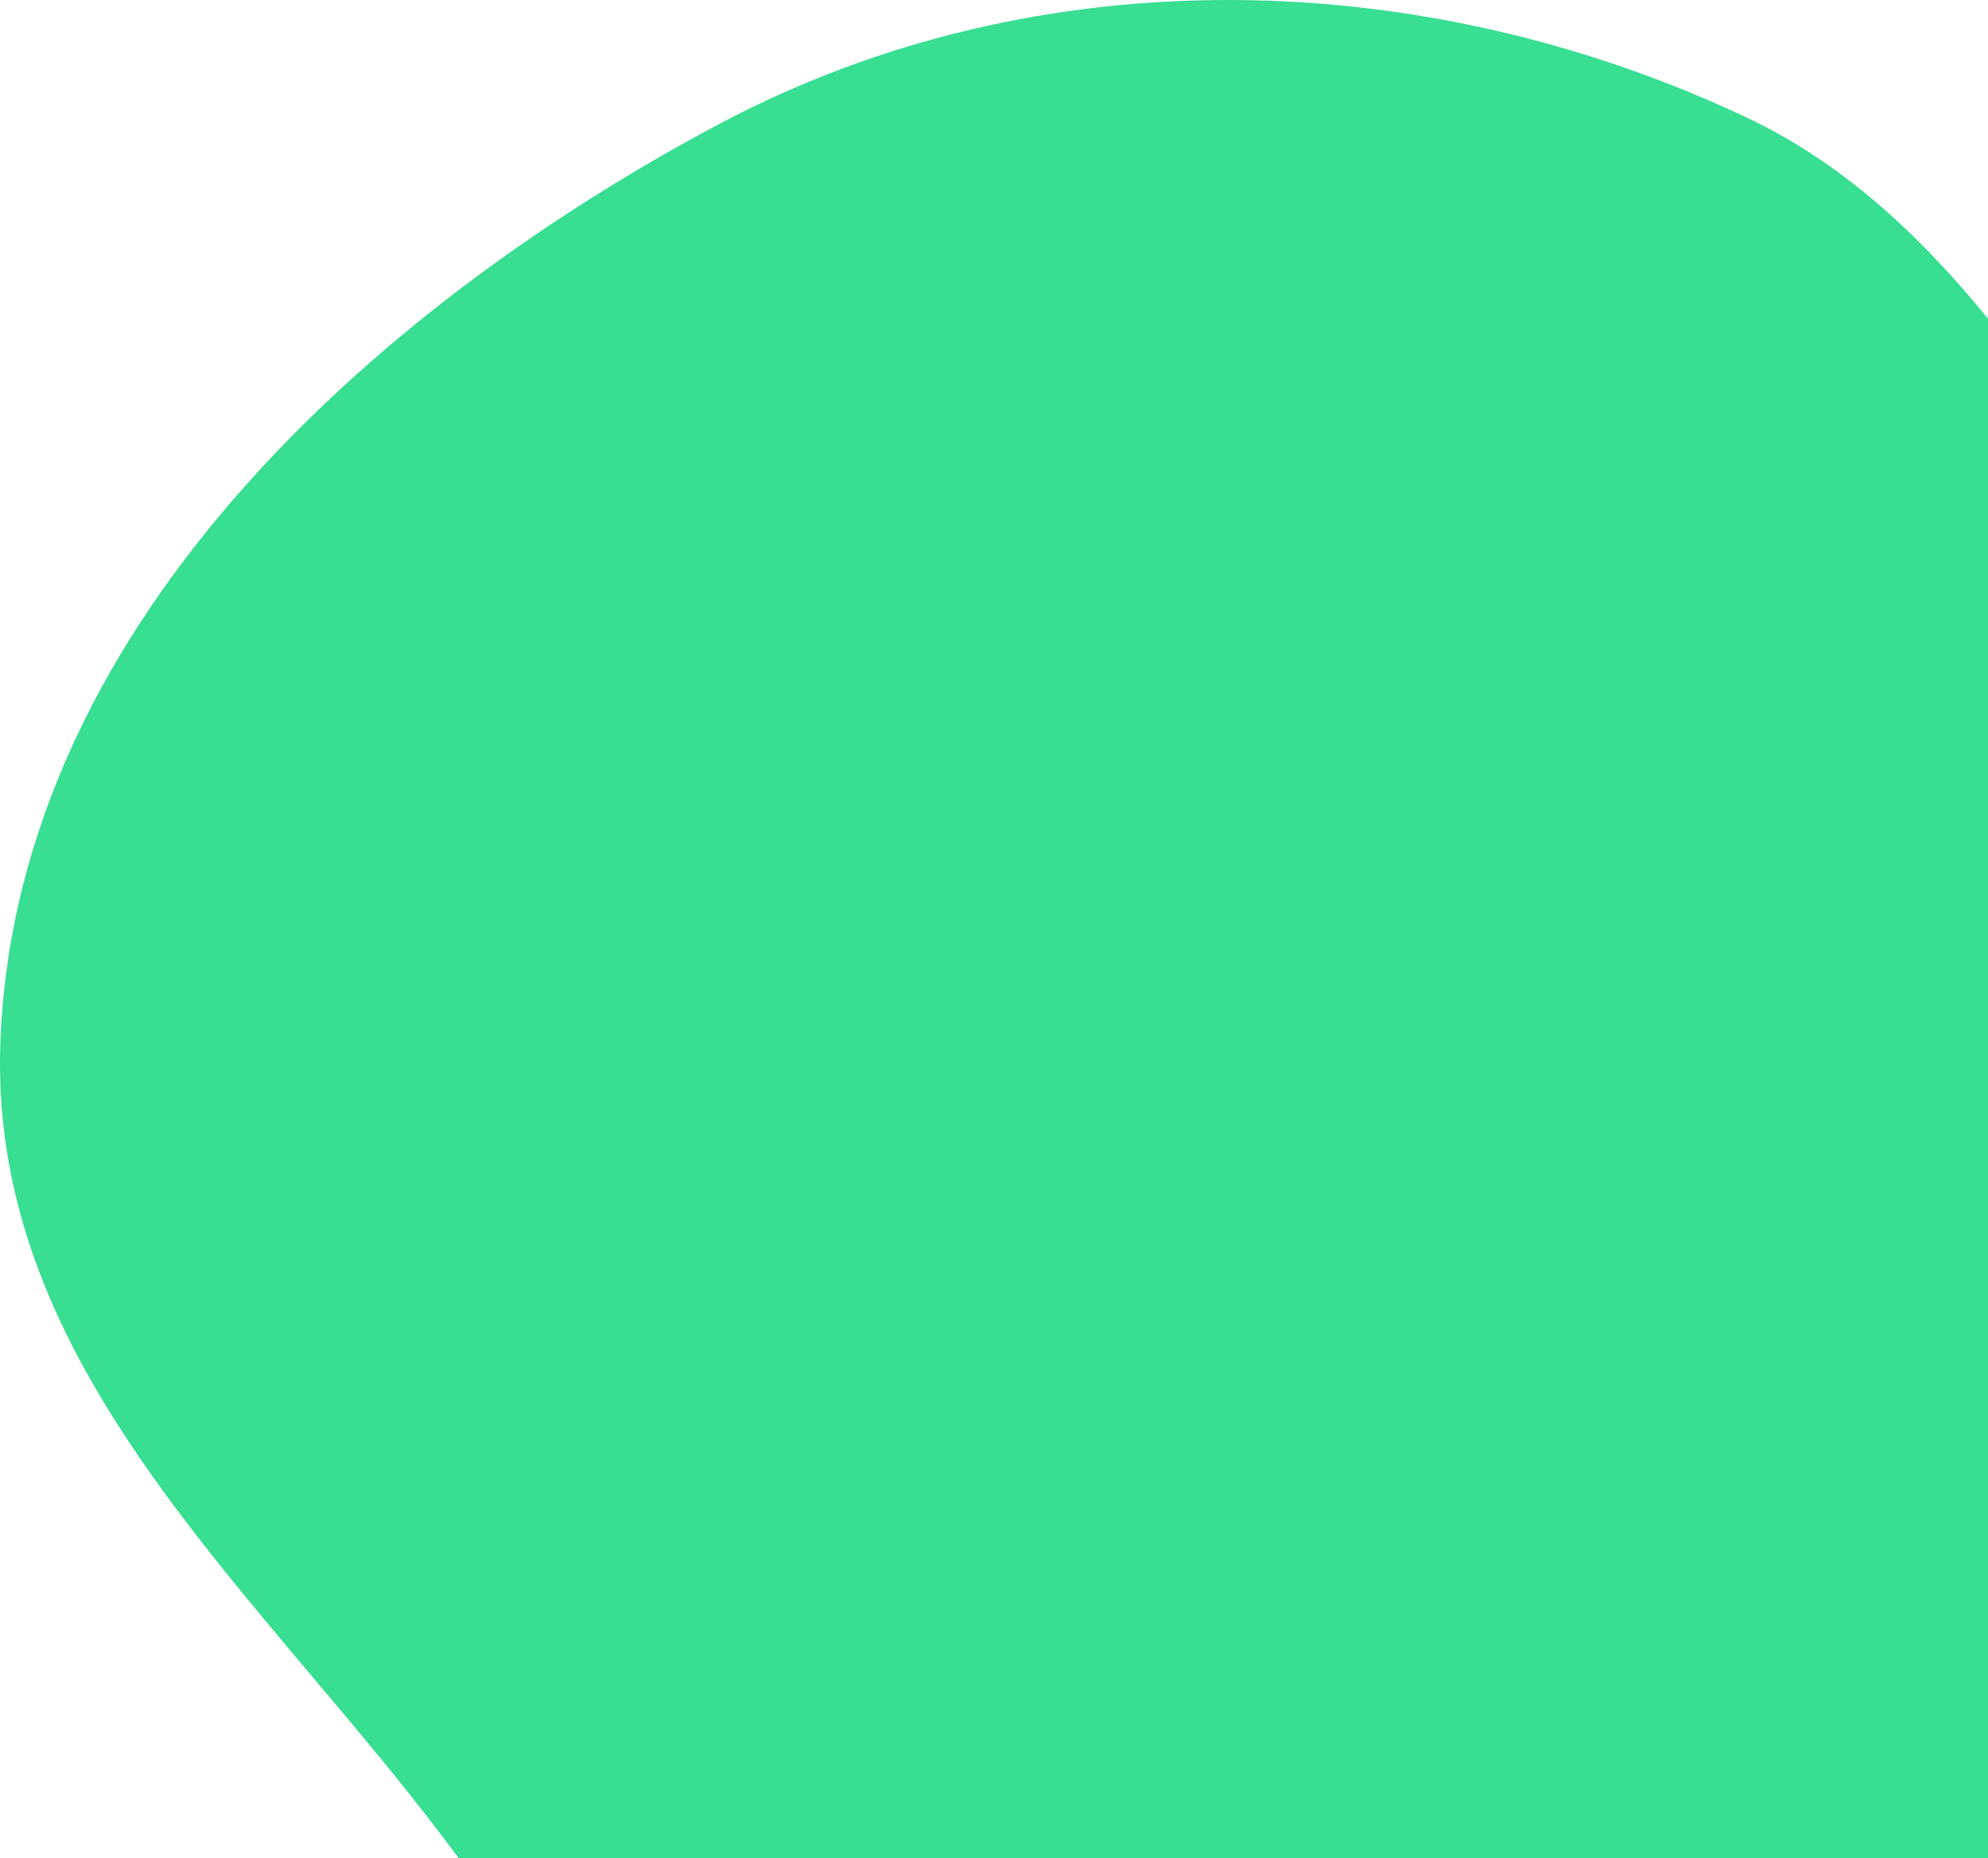
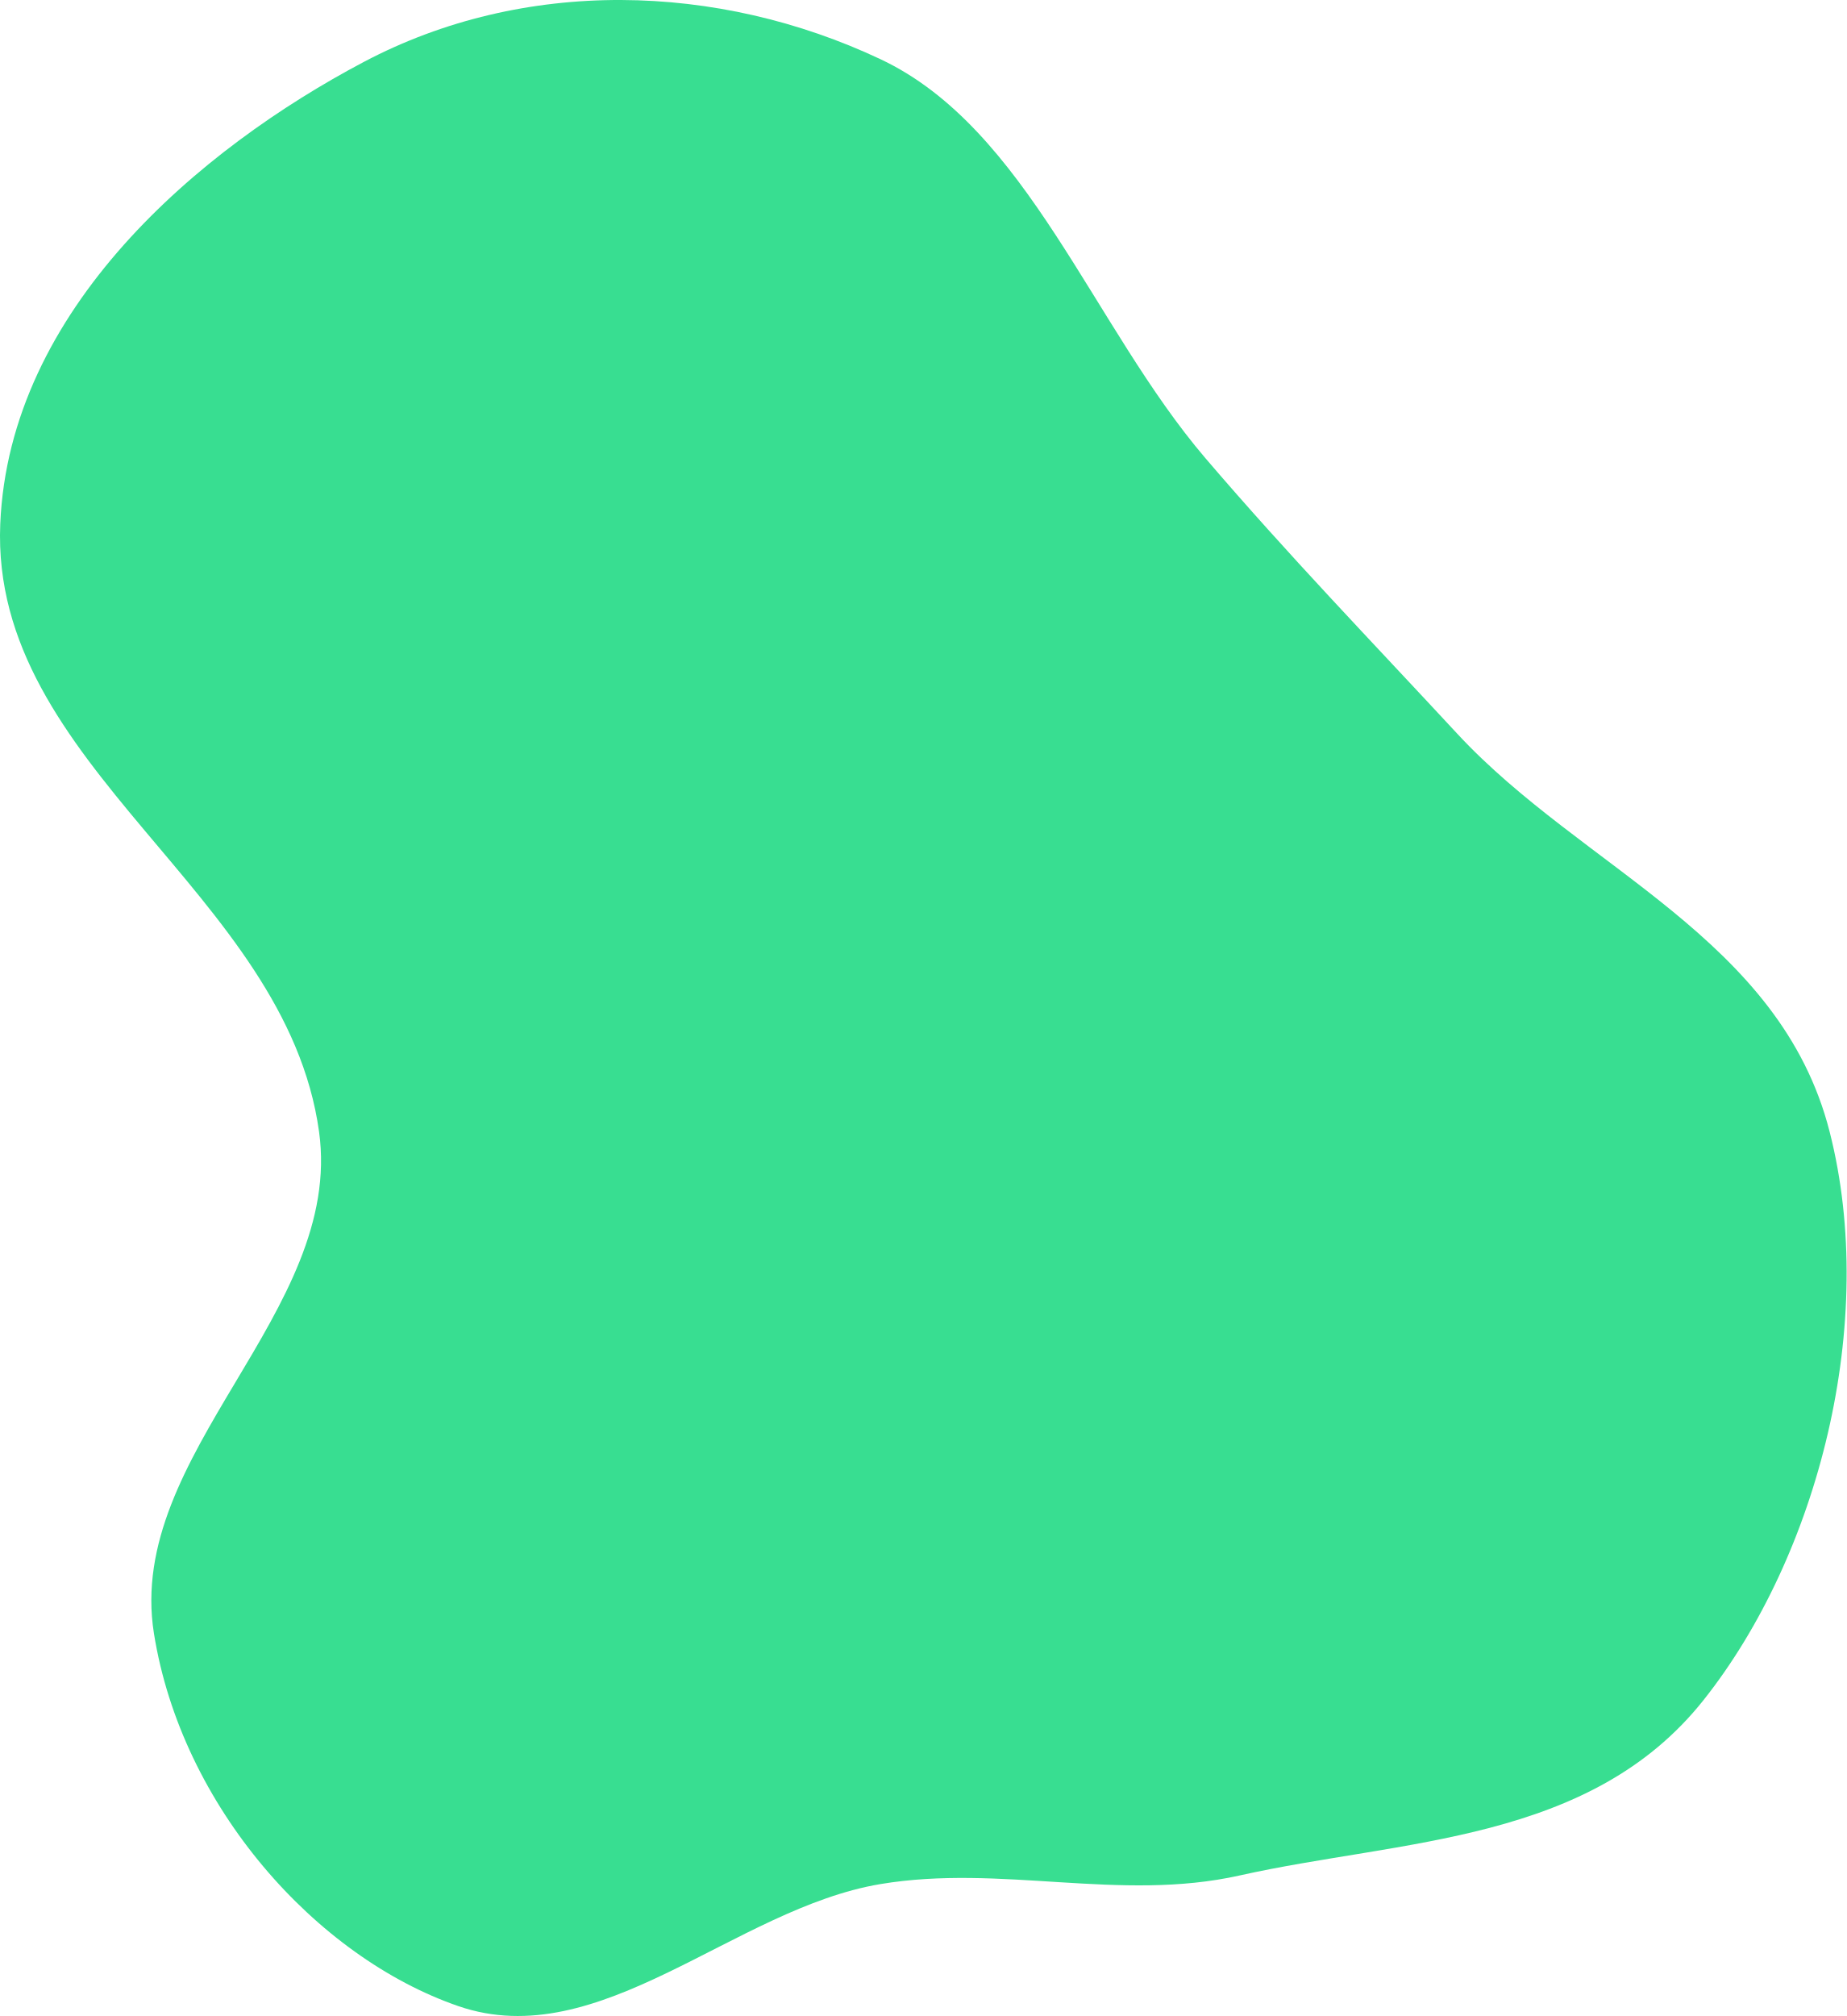
- <svg xmlns="http://www.w3.org/2000/svg" width="184" height="172" viewBox="0 0 184 172" fill="none">
+ <svg xmlns="http://www.w3.org/2000/svg" width="339" height="370" viewBox="0 0 339 370" fill="none">
  <path fill-rule="evenodd" clip-rule="evenodd" d="M161.633 10.863C188.622 23.574 200.577 59.876 221.315 84.123C236.491 101.865 251.737 117.635 267.496 134.635C290.587 159.544 326.805 172.139 335.878 207.703C344.807 242.703 333.81 285.456 312.745 312.003C291.893 338.281 257.34 337.552 227.558 344.211C205.579 349.125 183.778 342.087 161.633 345.788C134.855 350.264 110.109 377.147 84.131 368.183C58.071 359.19 33.329 331.617 28.255 299.763C23.006 266.805 63.158 240.803 58.572 207.703C52.469 163.657 -1.823 140.765 0.047 96.174C1.702 56.729 36.587 27.31 66.808 11.354C96.224 -4.176 131.715 -3.228 161.633 10.863Z" fill="#38DE91" />
</svg>
